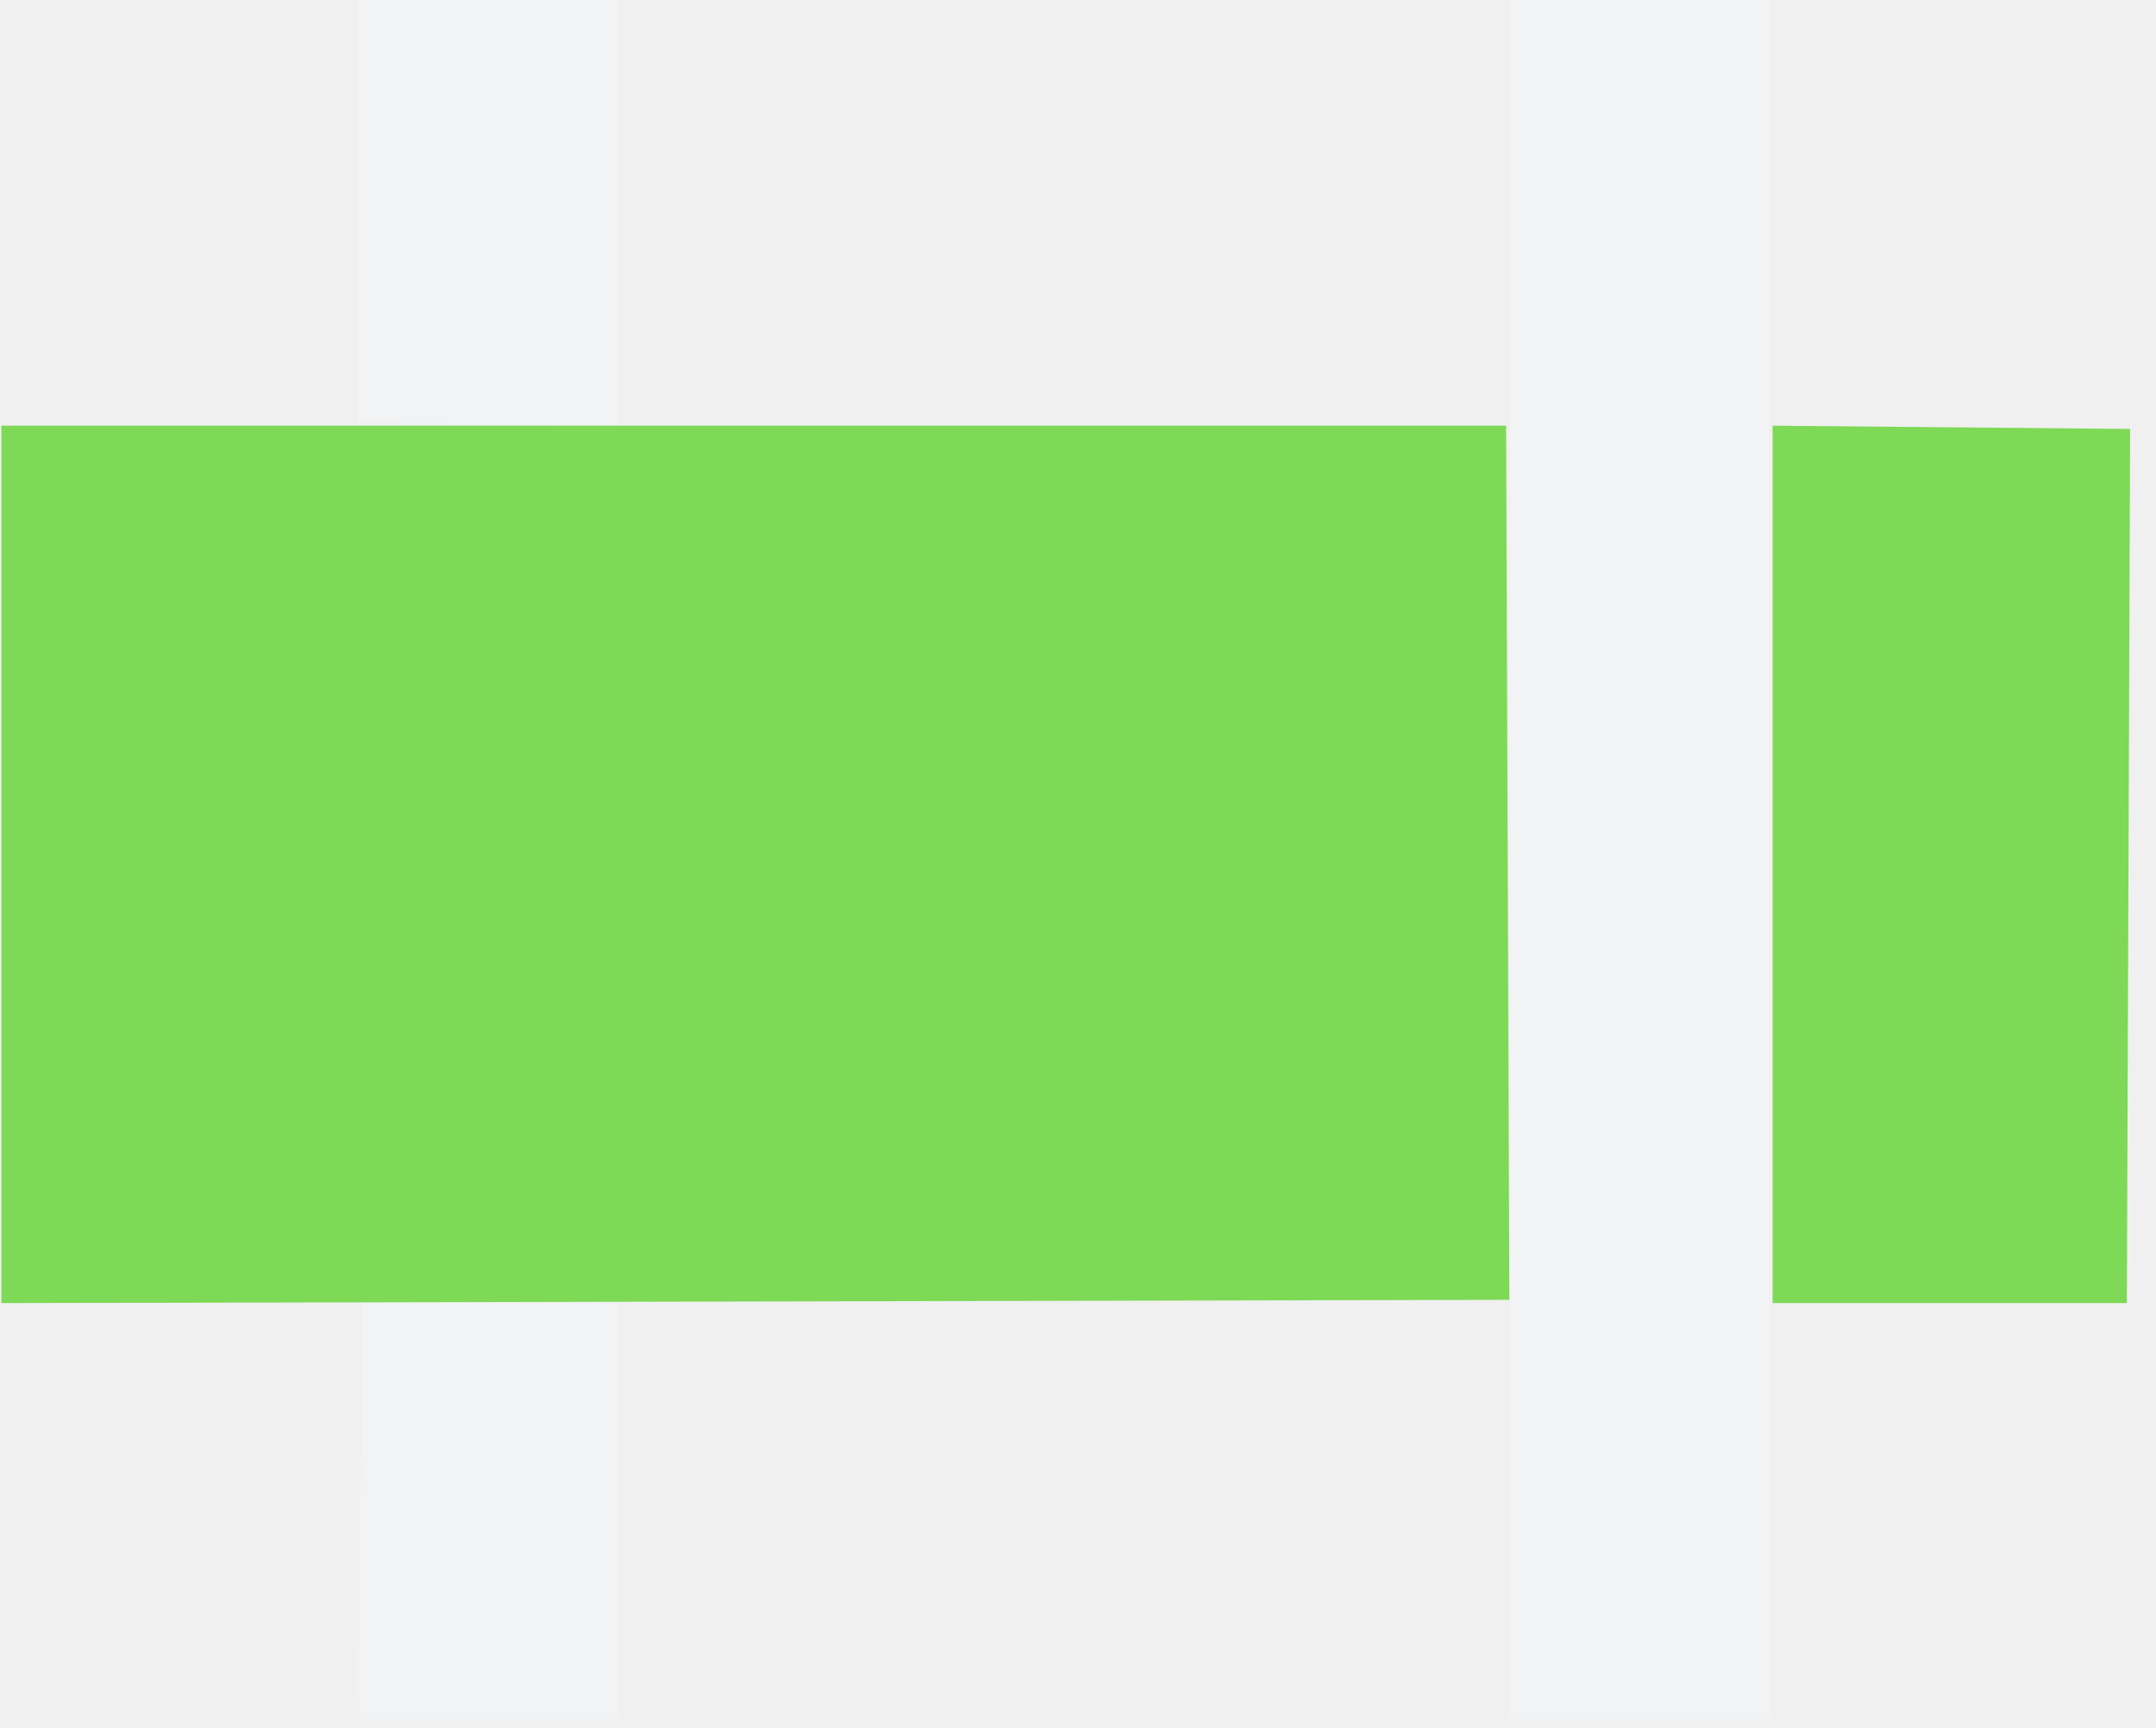
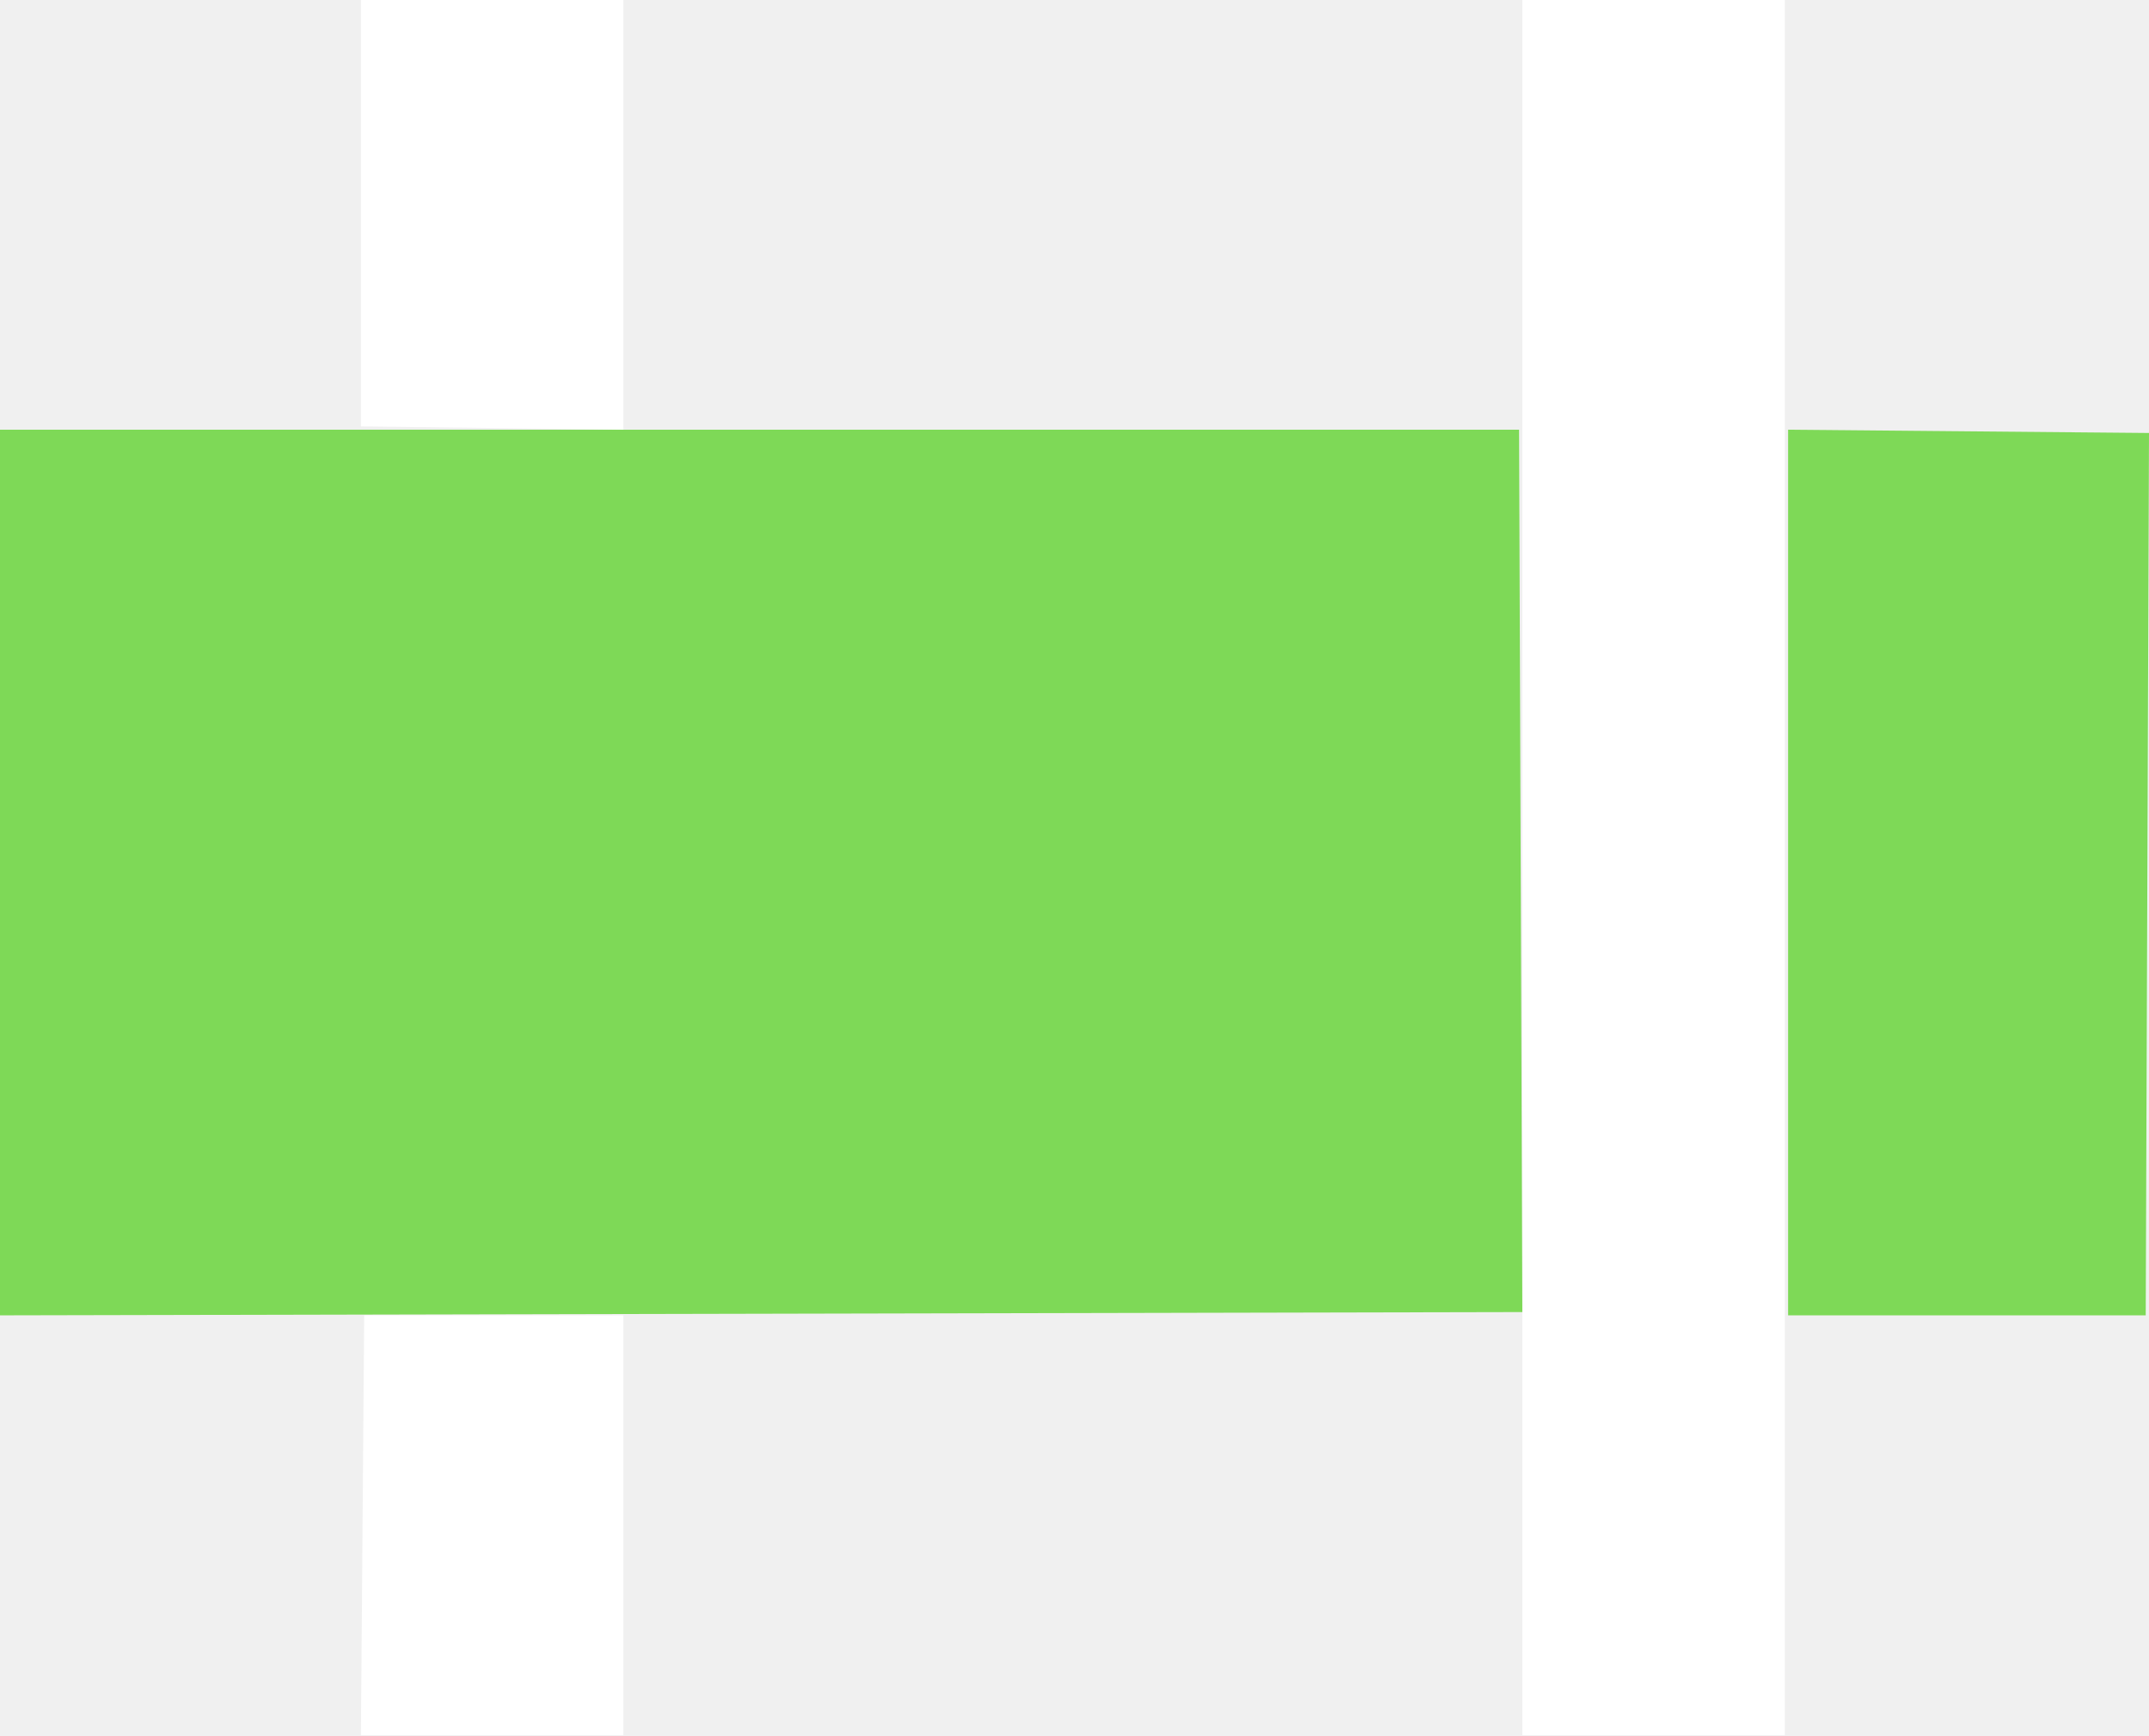
- <svg xmlns="http://www.w3.org/2000/svg" width="498" zoomAndPan="magnify" viewBox="0 0 373.5 299.25" height="399" preserveAspectRatio="xMidYMid meet" version="1.0">
-   <defs>
-     <clipPath id="22098140d9">
-       <path d="M 106.145 183.613 L 109 183.613 L 109 186.047 L 106.145 186.047 Z M 106.145 183.613 " clip-rule="nonzero" />
-     </clipPath>
-     <clipPath id="0e050c36c1">
-       <path d="M 109 184.449 C 107.727 186.469 106.531 186.094 106.309 185.719 C 106.008 185.27 106.23 184.074 106.605 183.773 C 107.055 183.398 108.625 183.848 108.625 183.848 " clip-rule="nonzero" />
-     </clipPath>
-     <clipPath id="306225b70b">
-       <path d="M 0.145 0.613 L 3 0.613 L 3 3.047 L 0.145 3.047 Z M 0.145 0.613 " clip-rule="nonzero" />
-     </clipPath>
-     <clipPath id="f48ddfeace">
-       <path d="M 3 1.449 C 1.727 3.469 0.531 3.094 0.309 2.719 C 0.008 2.27 0.23 1.074 0.605 0.773 C 1.055 0.398 2.625 0.848 2.625 0.848 " clip-rule="nonzero" />
-     </clipPath>
-     <clipPath id="7edd00e7f6">
-       <rect x="0" width="3" y="0" height="4" />
-     </clipPath>
-     <clipPath id="c2fdc85a15">
-       <path d="M 0.219 73 L 262 73 L 262 226 L 0.219 226 Z M 0.219 73 " clip-rule="nonzero" />
-     </clipPath>
-   </defs>
-   <g clip-path="url(#22098140d9)">
-     <g clip-path="url(#0e050c36c1)">
-       <g transform="matrix(1, 0, 0, 1, 106, 183)">
-         <g clip-path="url(#7edd00e7f6)">
-           <g clip-path="url(#306225b70b)">
-             <g clip-path="url(#f48ddfeace)">
-               <rect x="-188.17" width="537.84" fill="#f2f3f5" height="430.92" y="-248.835" fill-opacity="1" />
-             </g>
-           </g>
-         </g>
-       </g>
-     </g>
-   </g>
-   <path fill="#f2f3f5" d="M 261.477 0 L 306.52 0 L 306.52 297.844 L 261.477 297.844 Z M 261.477 0 " fill-opacity="1" fill-rule="evenodd" />
-   <path fill="#f2f3f5" d="M 62.164 0 L 62.164 73.195 L 107.207 73.758 L 107.207 0 Z M 62.164 0 " fill-opacity="1" fill-rule="evenodd" />
-   <path fill="#f2f3f5" d="M 62.727 225.777 L 62.164 297.844 L 107.207 297.844 L 107.207 225.777 Z M 62.727 225.777 " fill-opacity="1" fill-rule="evenodd" />
-   <g clip-path="url(#c2fdc85a15)">
-     <path fill="#7ed957" d="M 0.23 73.758 L 0.23 225.777 L 261.477 225.215 L 260.914 73.758 Z M 0.23 73.758 " fill-opacity="1" fill-rule="evenodd" />
-   </g>
-   <path fill="#7ed957" d="M 307.082 73.758 L 307.082 225.777 L 368.453 225.777 L 369.016 74.32 Z M 307.082 73.758 " fill-opacity="1" fill-rule="evenodd" />
+ <svg xmlns="http://www.w3.org/2000/svg" viewBox="0 0 655 529" width="655" height="529">
+   <path fill="#ffffff" fill-rule="evenodd" d="M464 0h80v529h-80Z" />
+   <path fill="#ffffff" fill-rule="evenodd" d="M110 0v130l80 1V0Z" />
+   <path fill="#ffffff" fill-rule="evenodd" d="M111 401 110 529h80V401Z" />
+   <path fill="#7ed957" fill-rule="evenodd" d="M0 131v270l464-1-1-269Z" />
+   <path fill="#7ed957" fill-rule="evenodd" d="M545 131v270h109l1-269Z" />
</svg>
